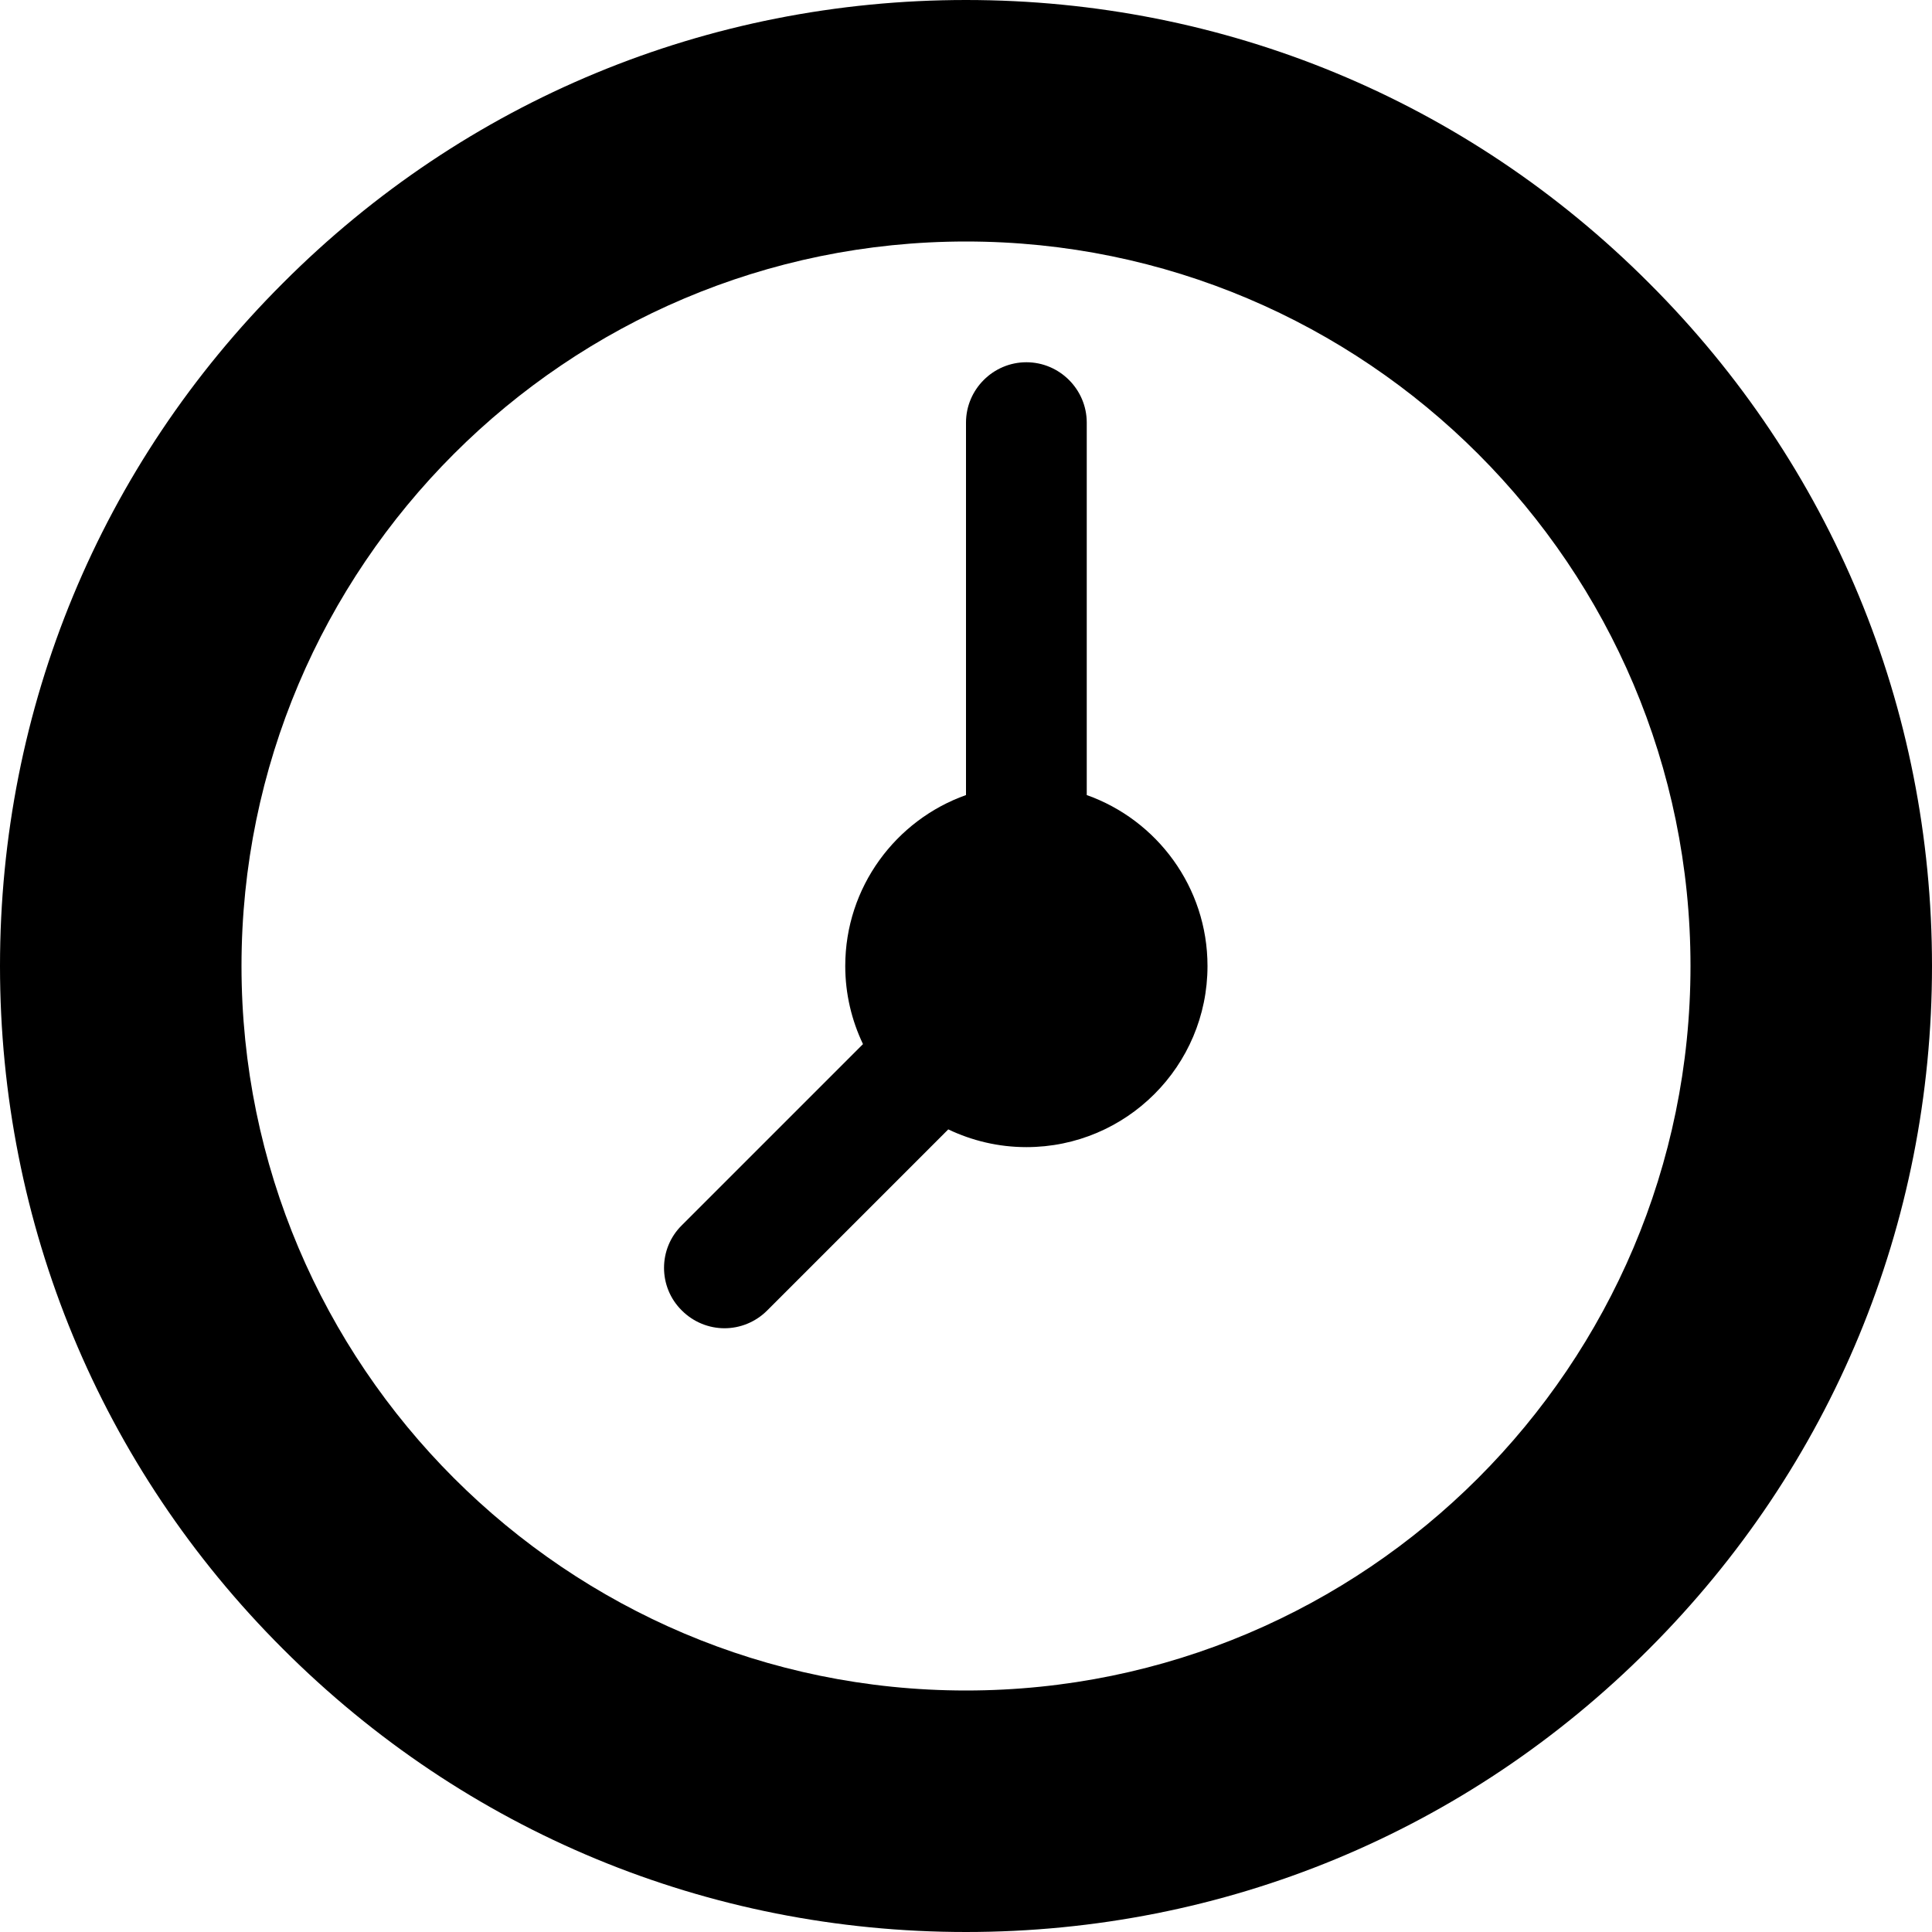
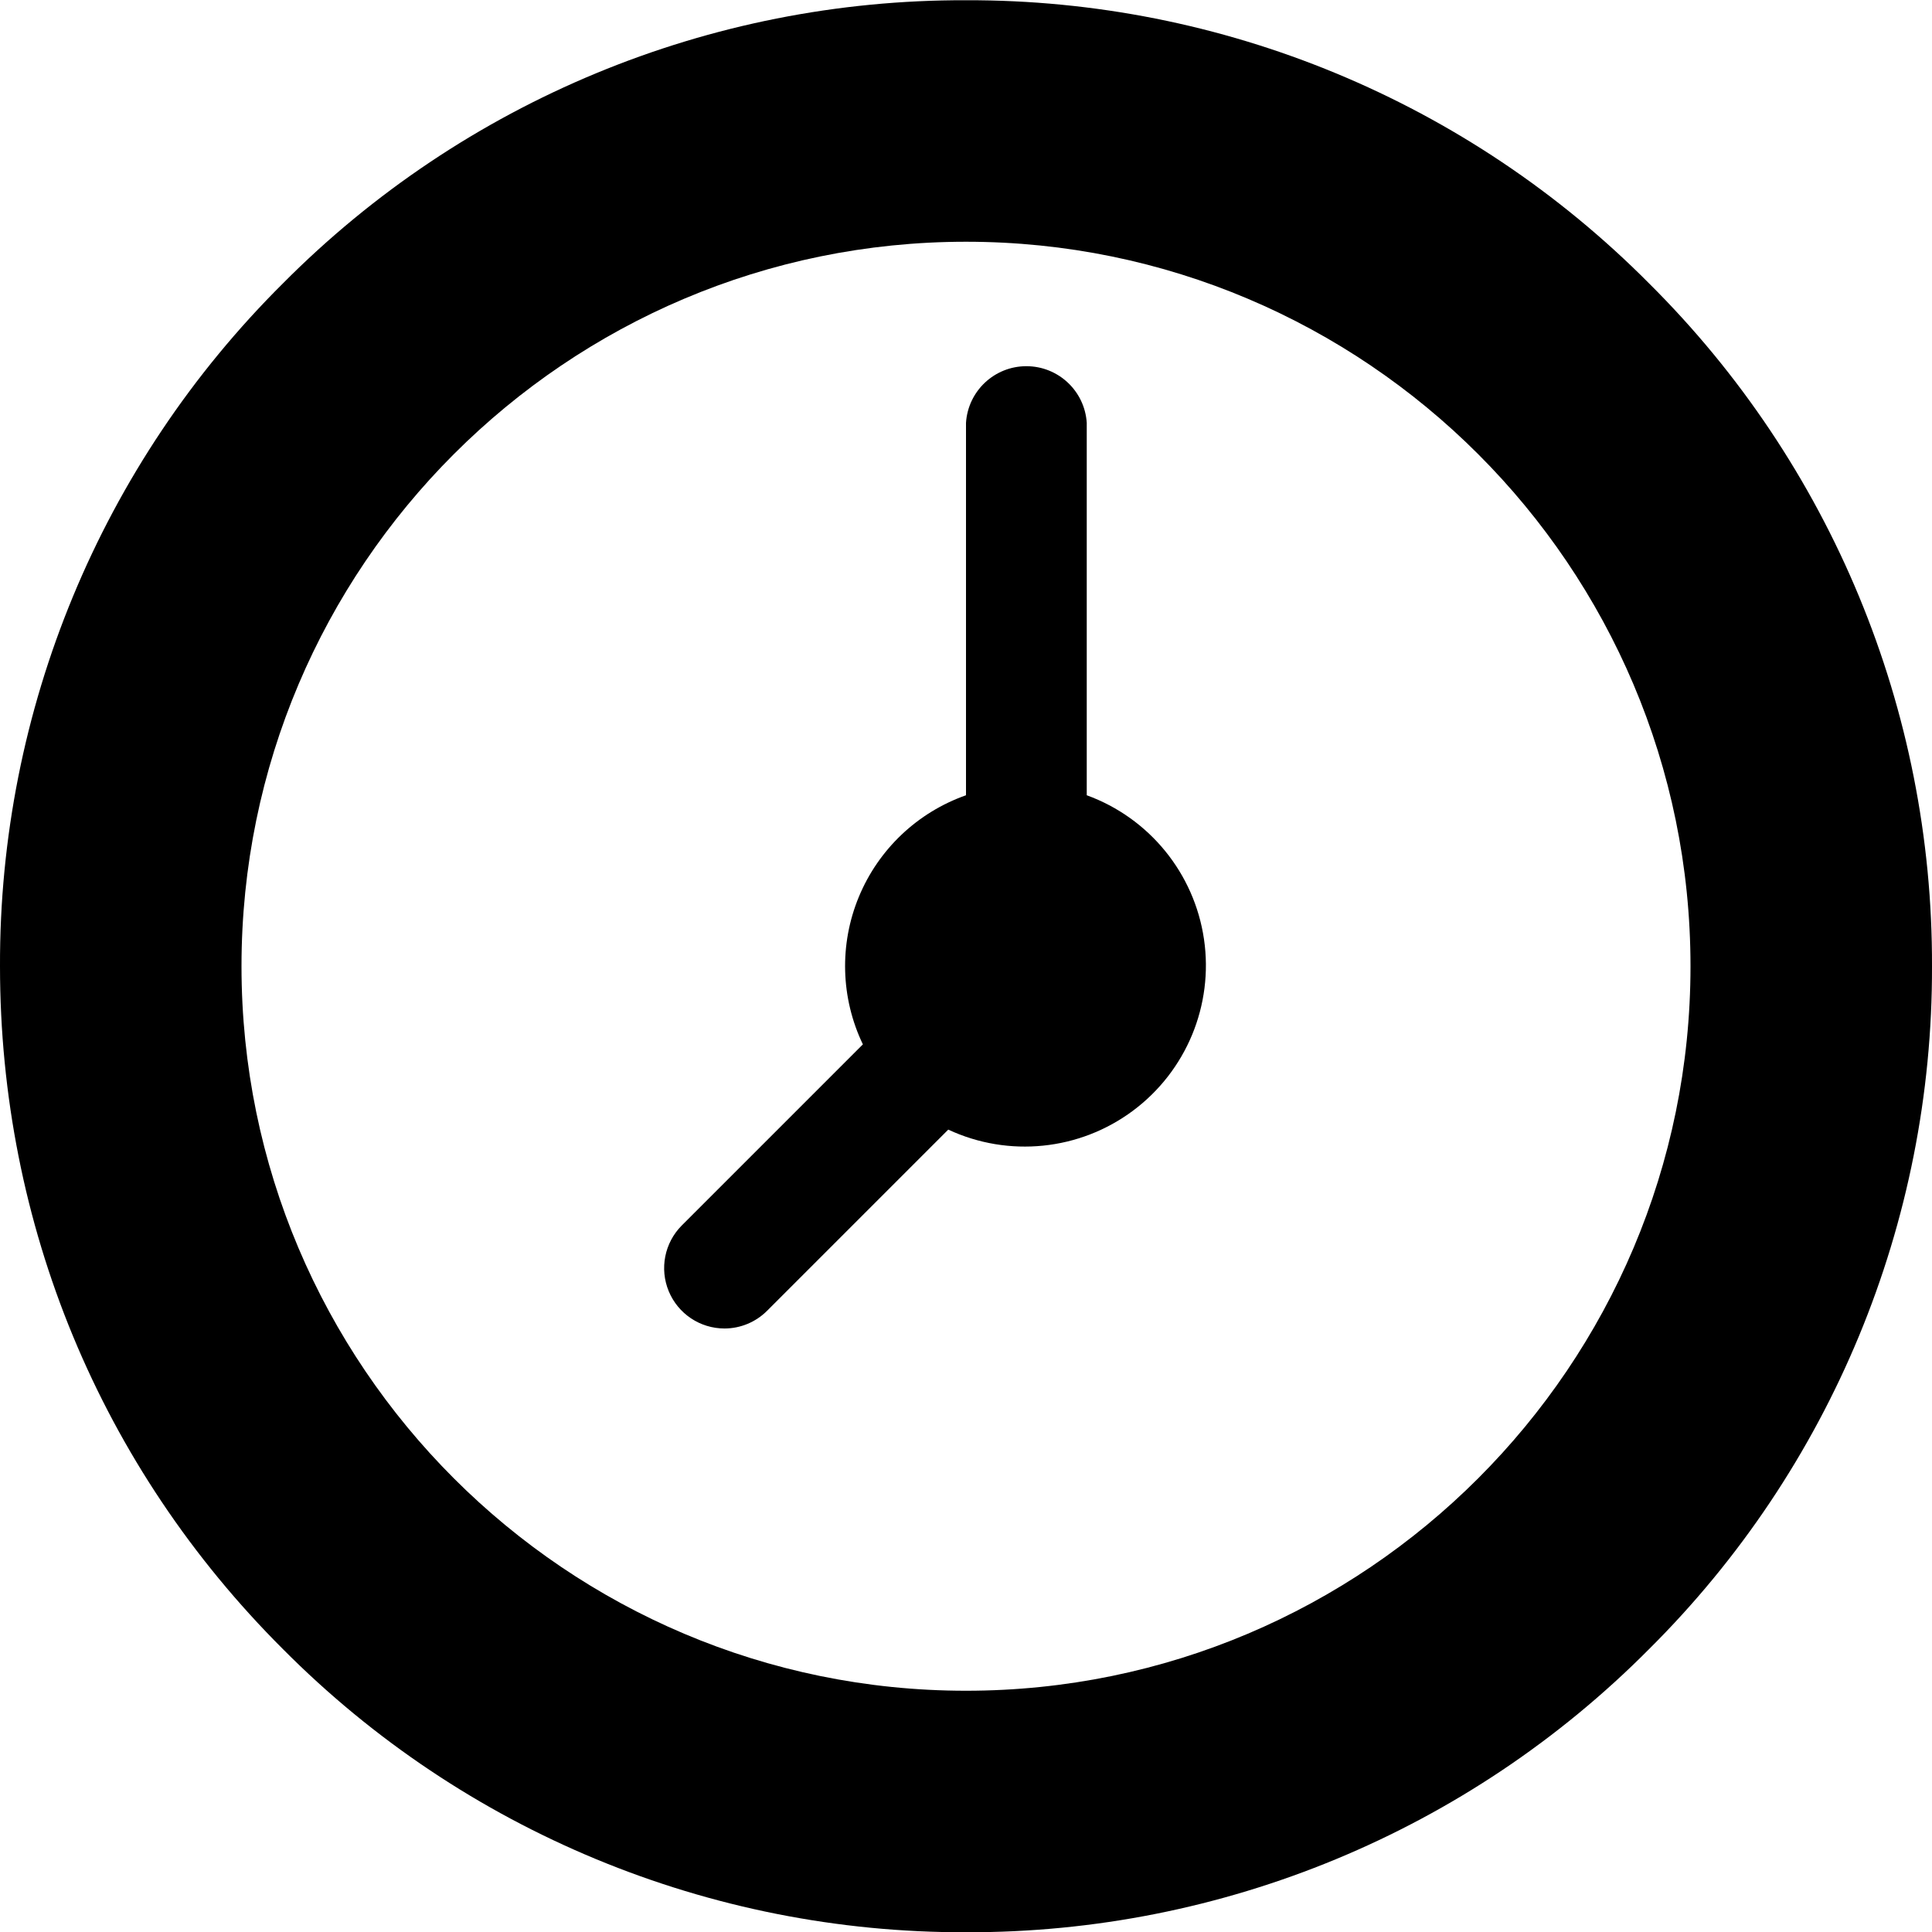
- <svg xmlns="http://www.w3.org/2000/svg" viewBox="0 0 512 512">
-   <path class="lexicon-icon-body" fill="none" d="M437,75C388.7,26.6,324.4,0,256,0S123.3,26.6,75,75C26.6,123.3,0,187.6,0,256s26.6,132.7,75,181c48.4,48.4,112.6,75,181,75s132.7-26.6,181-75c48.4-48.4,75-112.6,75-181S485.4,123.3,437,75z" />
-   <path class="lexicon-icon-outline lx-time-border" d="M437,75C388.7,26.6,324.4,0,256,0S123.3,26.6,75,75C26.6,123.3,0,187.6,0,256s26.6,132.7,75,181c48.4,48.4,112.6,75,181,75s132.7-26.6,181-75c48.4-48.4,75-112.6,75-181S485.4,123.3,437,75z M256,448c-105.9,0-192-86.1-192-192S150.1,64,256,64s192,86.1,192,192S361.9,448,256,448z" />
-   <path class="lexicon-icon-outline lx-time-hands" d="M180.7,347.3c3.1,3.1,7.2,4.7,11.3,4.7s8.2-1.6,11.3-4.7l48-48c6.3,3,13.3,4.7,20.7,4.7c26.5,0,48-21.5,48-48c0-20.9-13.4-38.7-32-45.3V112c0-8.8-7.2-16-16-16s-16,7.2-16,16v98.7c-18.6,6.6-32,24.4-32,45.3c0,7.4,1.7,14.4,4.7,20.7l-48,48C174.4,330.9,174.4,341.1,180.7,347.3z" />
+ <svg xmlns="http://www.w3.org/2000/svg" viewBox="0 0 16 16">
+   <path class="lexicon-icon-outline" fill-rule="evenodd" clip-rule="evenodd" d="M13.656 2.346A7.937 7.937 0 0 0 8 .002a7.937 7.937 0 0 0-5.656 2.344A7.936 7.936 0 0 0 0 8.002c0 2.137.831 4.147 2.344 5.656A7.942 7.942 0 0 0 8 16.002a7.937 7.937 0 0 0 5.656-2.344A7.941 7.941 0 0 0 16 8.002a7.936 7.936 0 0 0-2.344-5.656ZM8 14.002c-3.31 0-6-2.69-6-6s2.69-6 6-6 6 2.69 6 6-2.69 6-6 6Zm-2-3a.5.5 0 0 1-.354-.853l1.5-1.5A1.5 1.5 0 0 1 8 6.586V3.502a.501.501 0 0 1 1 0v3.084a1.5 1.5 0 1 1-1.147 2.769l-1.5 1.5a.499.499 0 0 1-.353.147Z" />
</svg>
